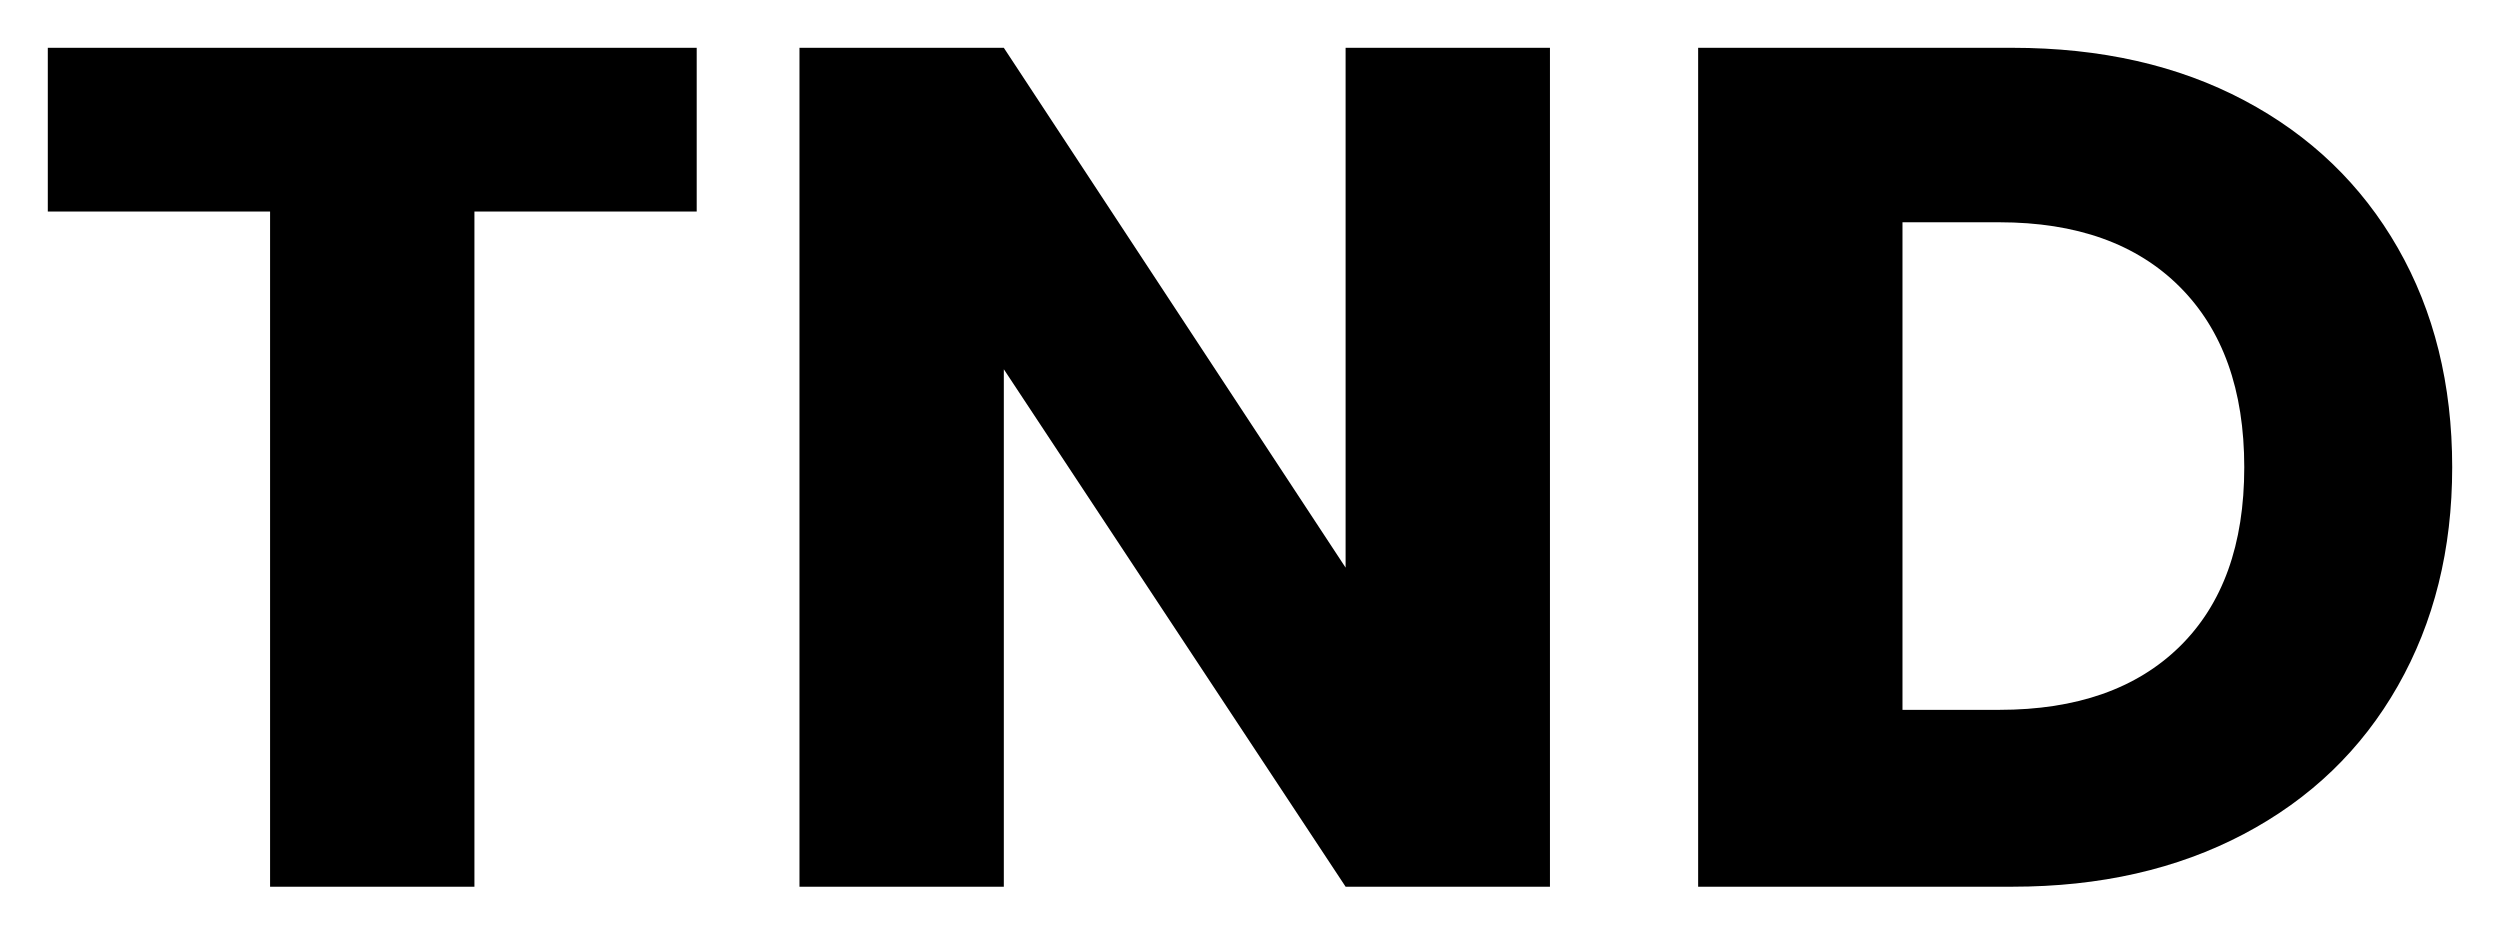
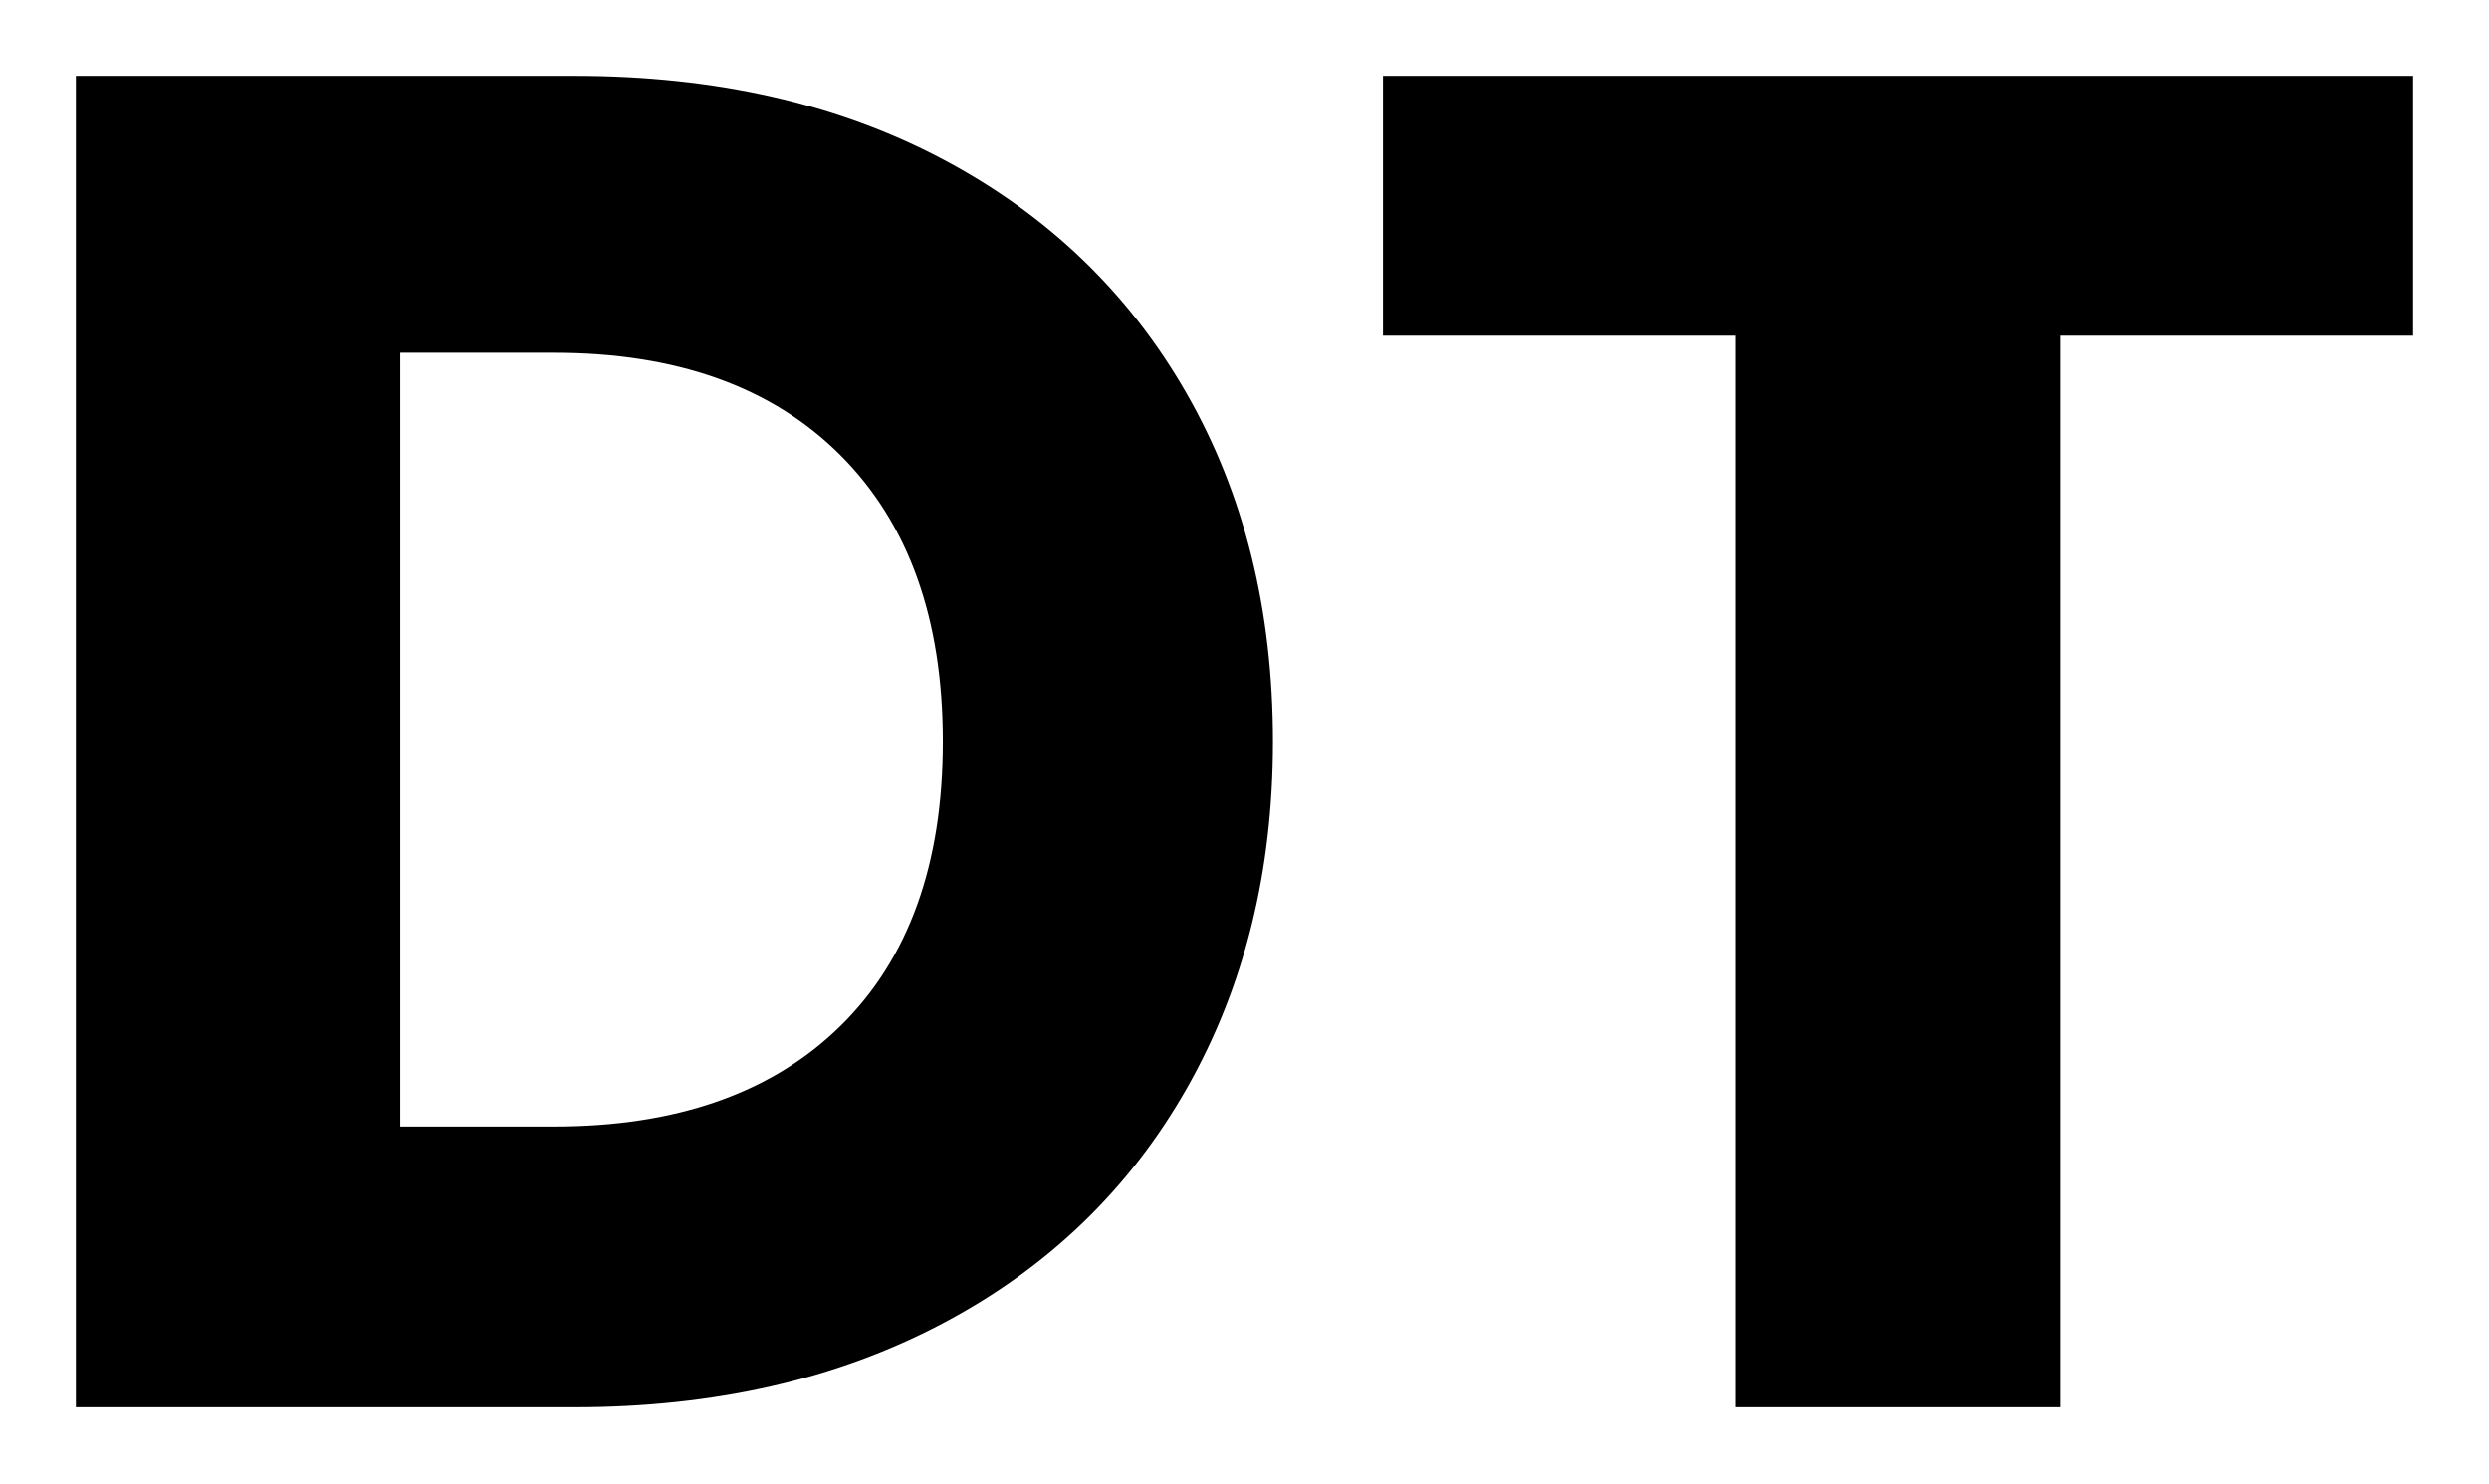
- <svg xmlns="http://www.w3.org/2000/svg" viewBox="-1.6 -74.2 209.2 78.2">
-   <path fill="currentColor" d="M56.7-70.2v13.7H38.1V0H21v-56.5H2.4v-13.7ZM128.1 0H111L82.4-43.3V0H65.3v-70.2h17.1L111-26.7v-43.5h17.1Zm75.5-35.1q0 10.3-4.55 18.3t-12.9 12.4T166.8 0h-26.3v-70.2h26.3q11.1 0 19.4 4.4t12.85 12.35 4.55 18.35m-17.4 0q0-9.7-5.4-15.1t-15.1-5.4h-8.1v40.8h8.1q9.7 0 15.1-5.3t5.4-15" />
+ <svg xmlns="http://www.w3.org/2000/svg" viewBox="2.2 -74.2 131.2 78.2">
+   <path fill="currentColor" d="M69.3-35.1q0 10.3-4.55 18.3T51.85-4.4 32.5 0H6.2v-70.2h26.3q11.1 0 19.4 4.4t12.85 12.35T69.3-35.1m-17.4 0q0-9.7-5.4-15.1t-15.1-5.4h-8.1v40.8h8.1q9.7 0 15.1-5.3t5.4-15m77.5-35.1v13.7h-18.6V0H93.7v-56.5H75.1v-13.7Z" />
</svg>
